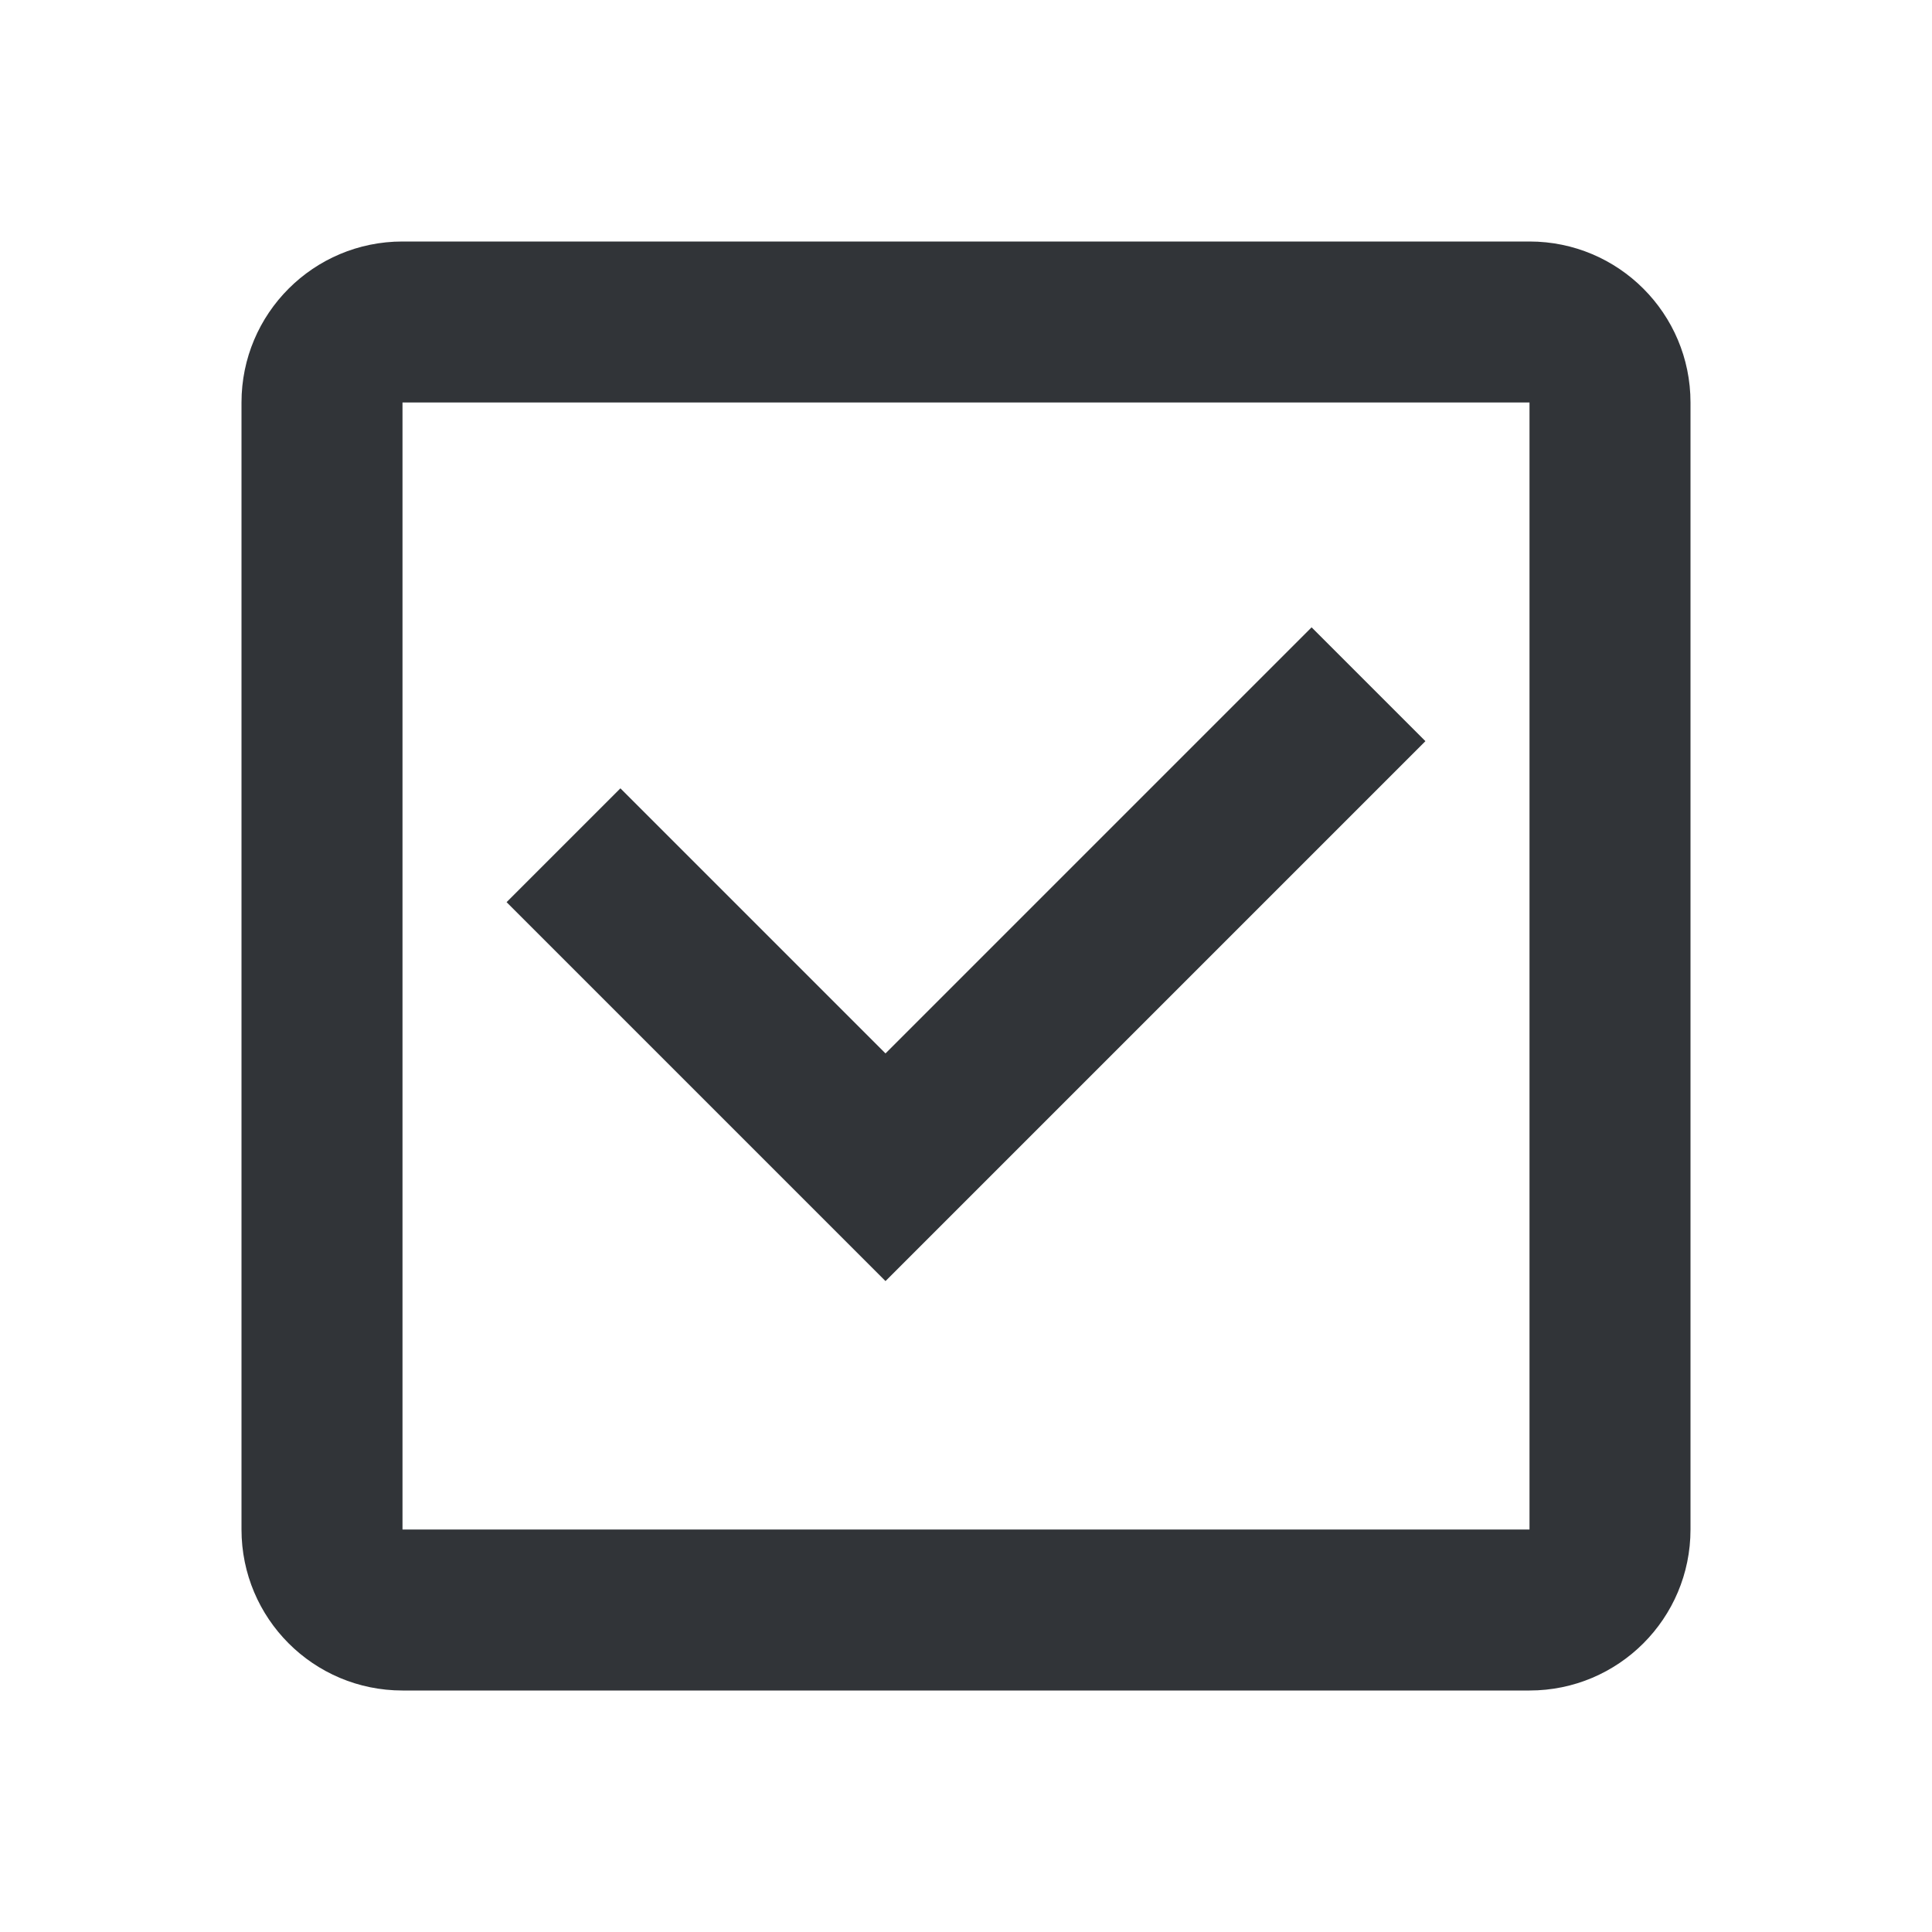
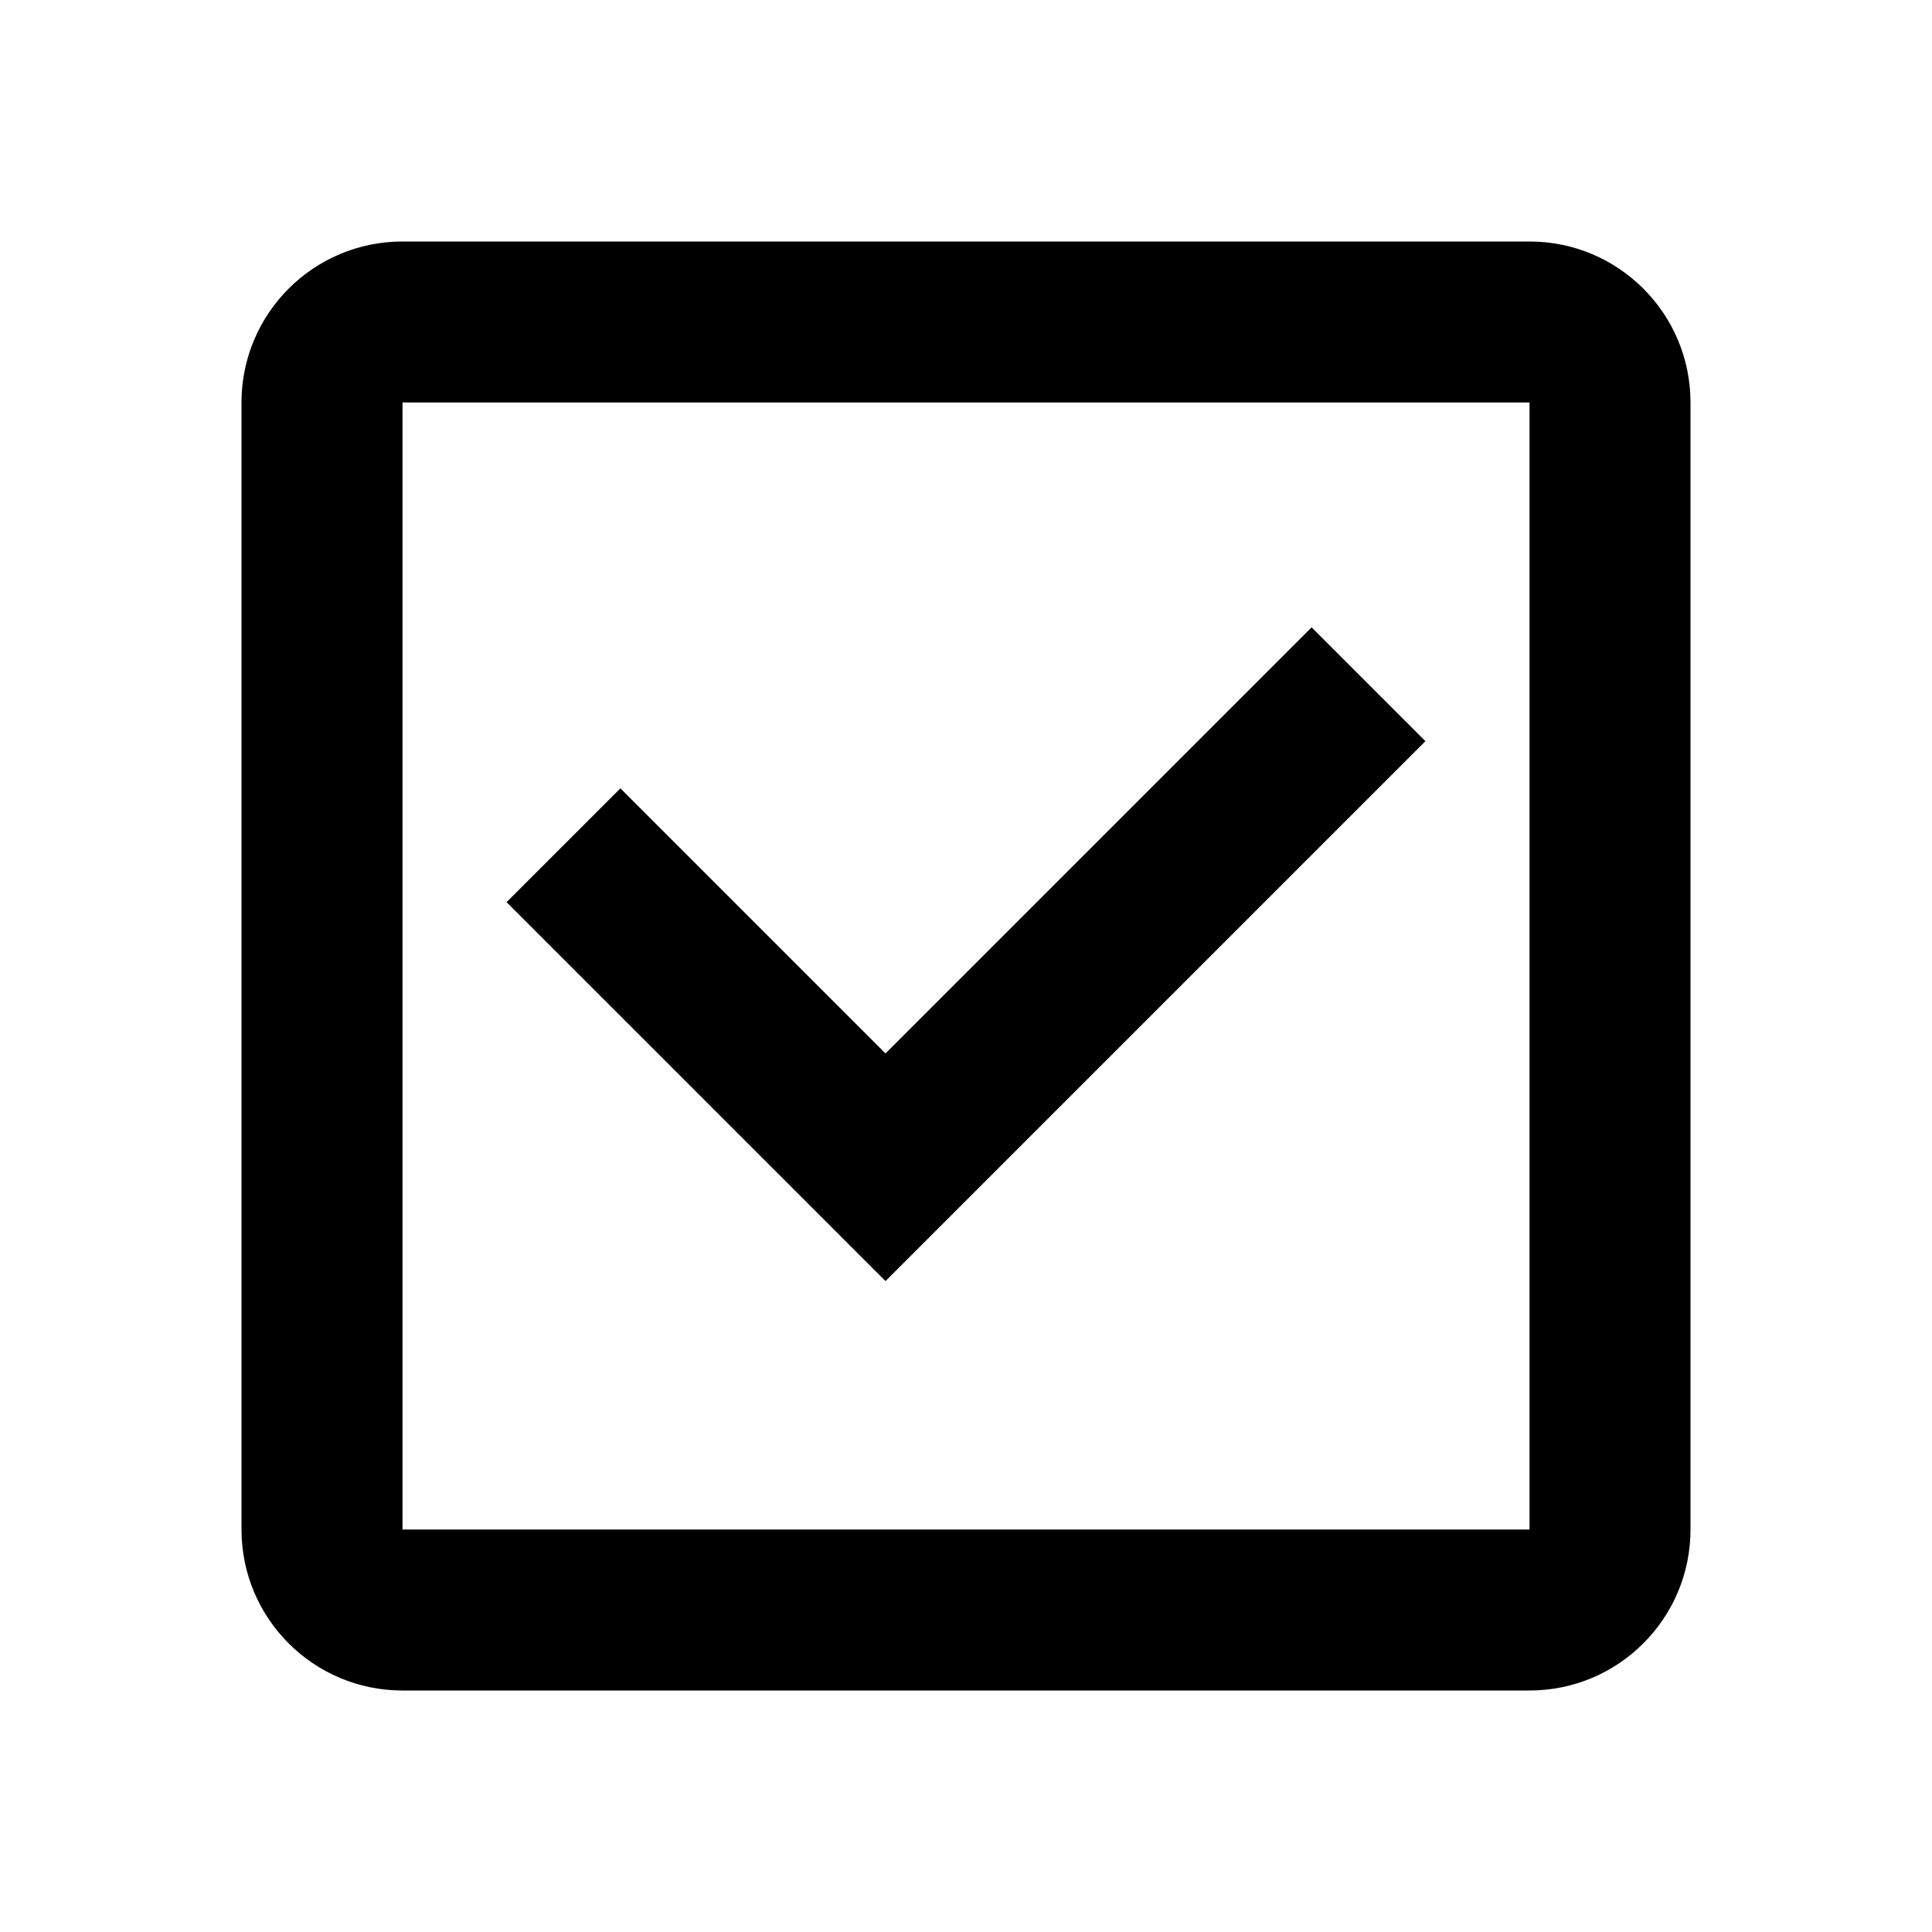
<svg xmlns="http://www.w3.org/2000/svg" width="24" height="24" viewBox="0 0 24 24" fill="none">
-   <path fill-rule="evenodd" clip-rule="evenodd" d="M5 3C3.895 3 3 3.895 3 5V19C3 20.105 3.895 21 5 21H19C20.105 21 21 20.105 21 19V5C21 3.895 20.105 3 19 3H5ZM5 5L19 5V19H5V5Z" fill="#313438" />
-   <path fill-rule="evenodd" clip-rule="evenodd" d="M17.707 9.207L11 15.914L6.293 11.207L7.707 9.793L11 13.086L16.293 7.793L17.707 9.207Z" fill="#313438" />
+   <path fill-rule="evenodd" clip-rule="evenodd" d="M5 3C3.895 3 3 3.895 3 5V19C3 20.105 3.895 21 5 21H19C20.105 21 21 20.105 21 19V5C21 3.895 20.105 3 19 3H5ZM5 5L19 5V19H5V5Z" fill="currentColor" />
+   <path fill-rule="evenodd" clip-rule="evenodd" d="M17.707 9.207L11 15.914L6.293 11.207L7.707 9.793L11 13.086L16.293 7.793L17.707 9.207Z" fill="currentColor" />
</svg>
